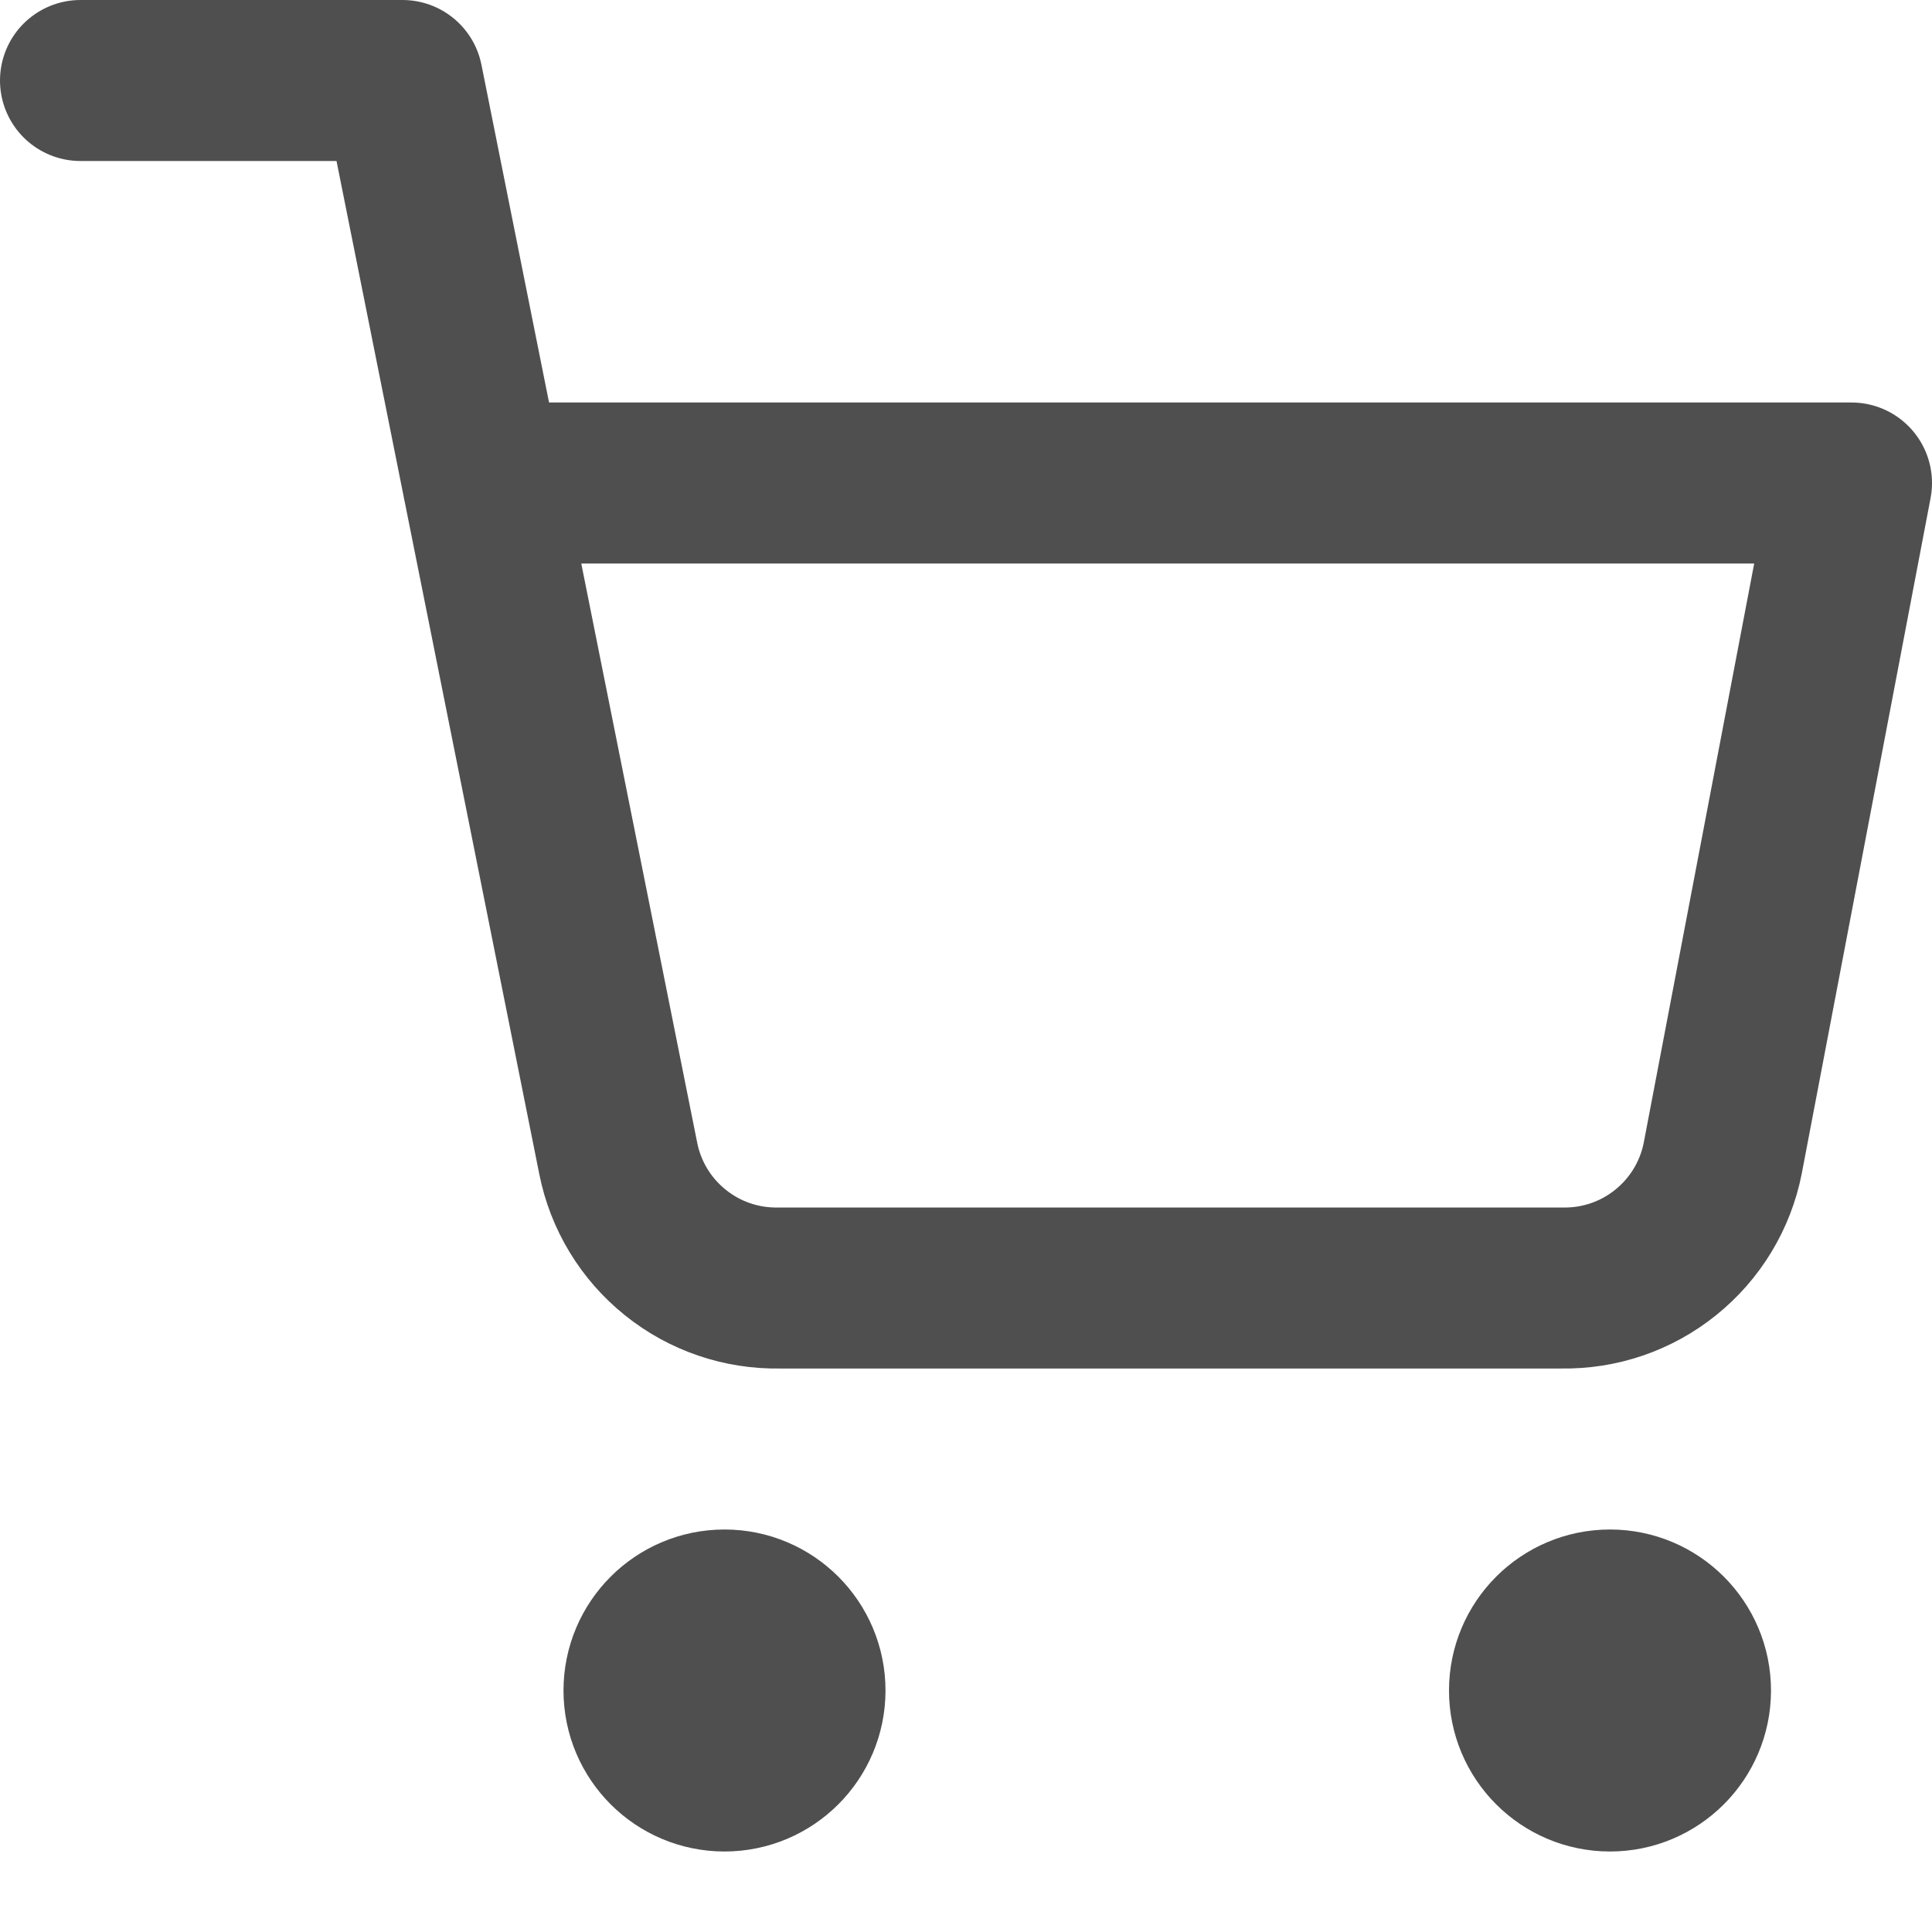
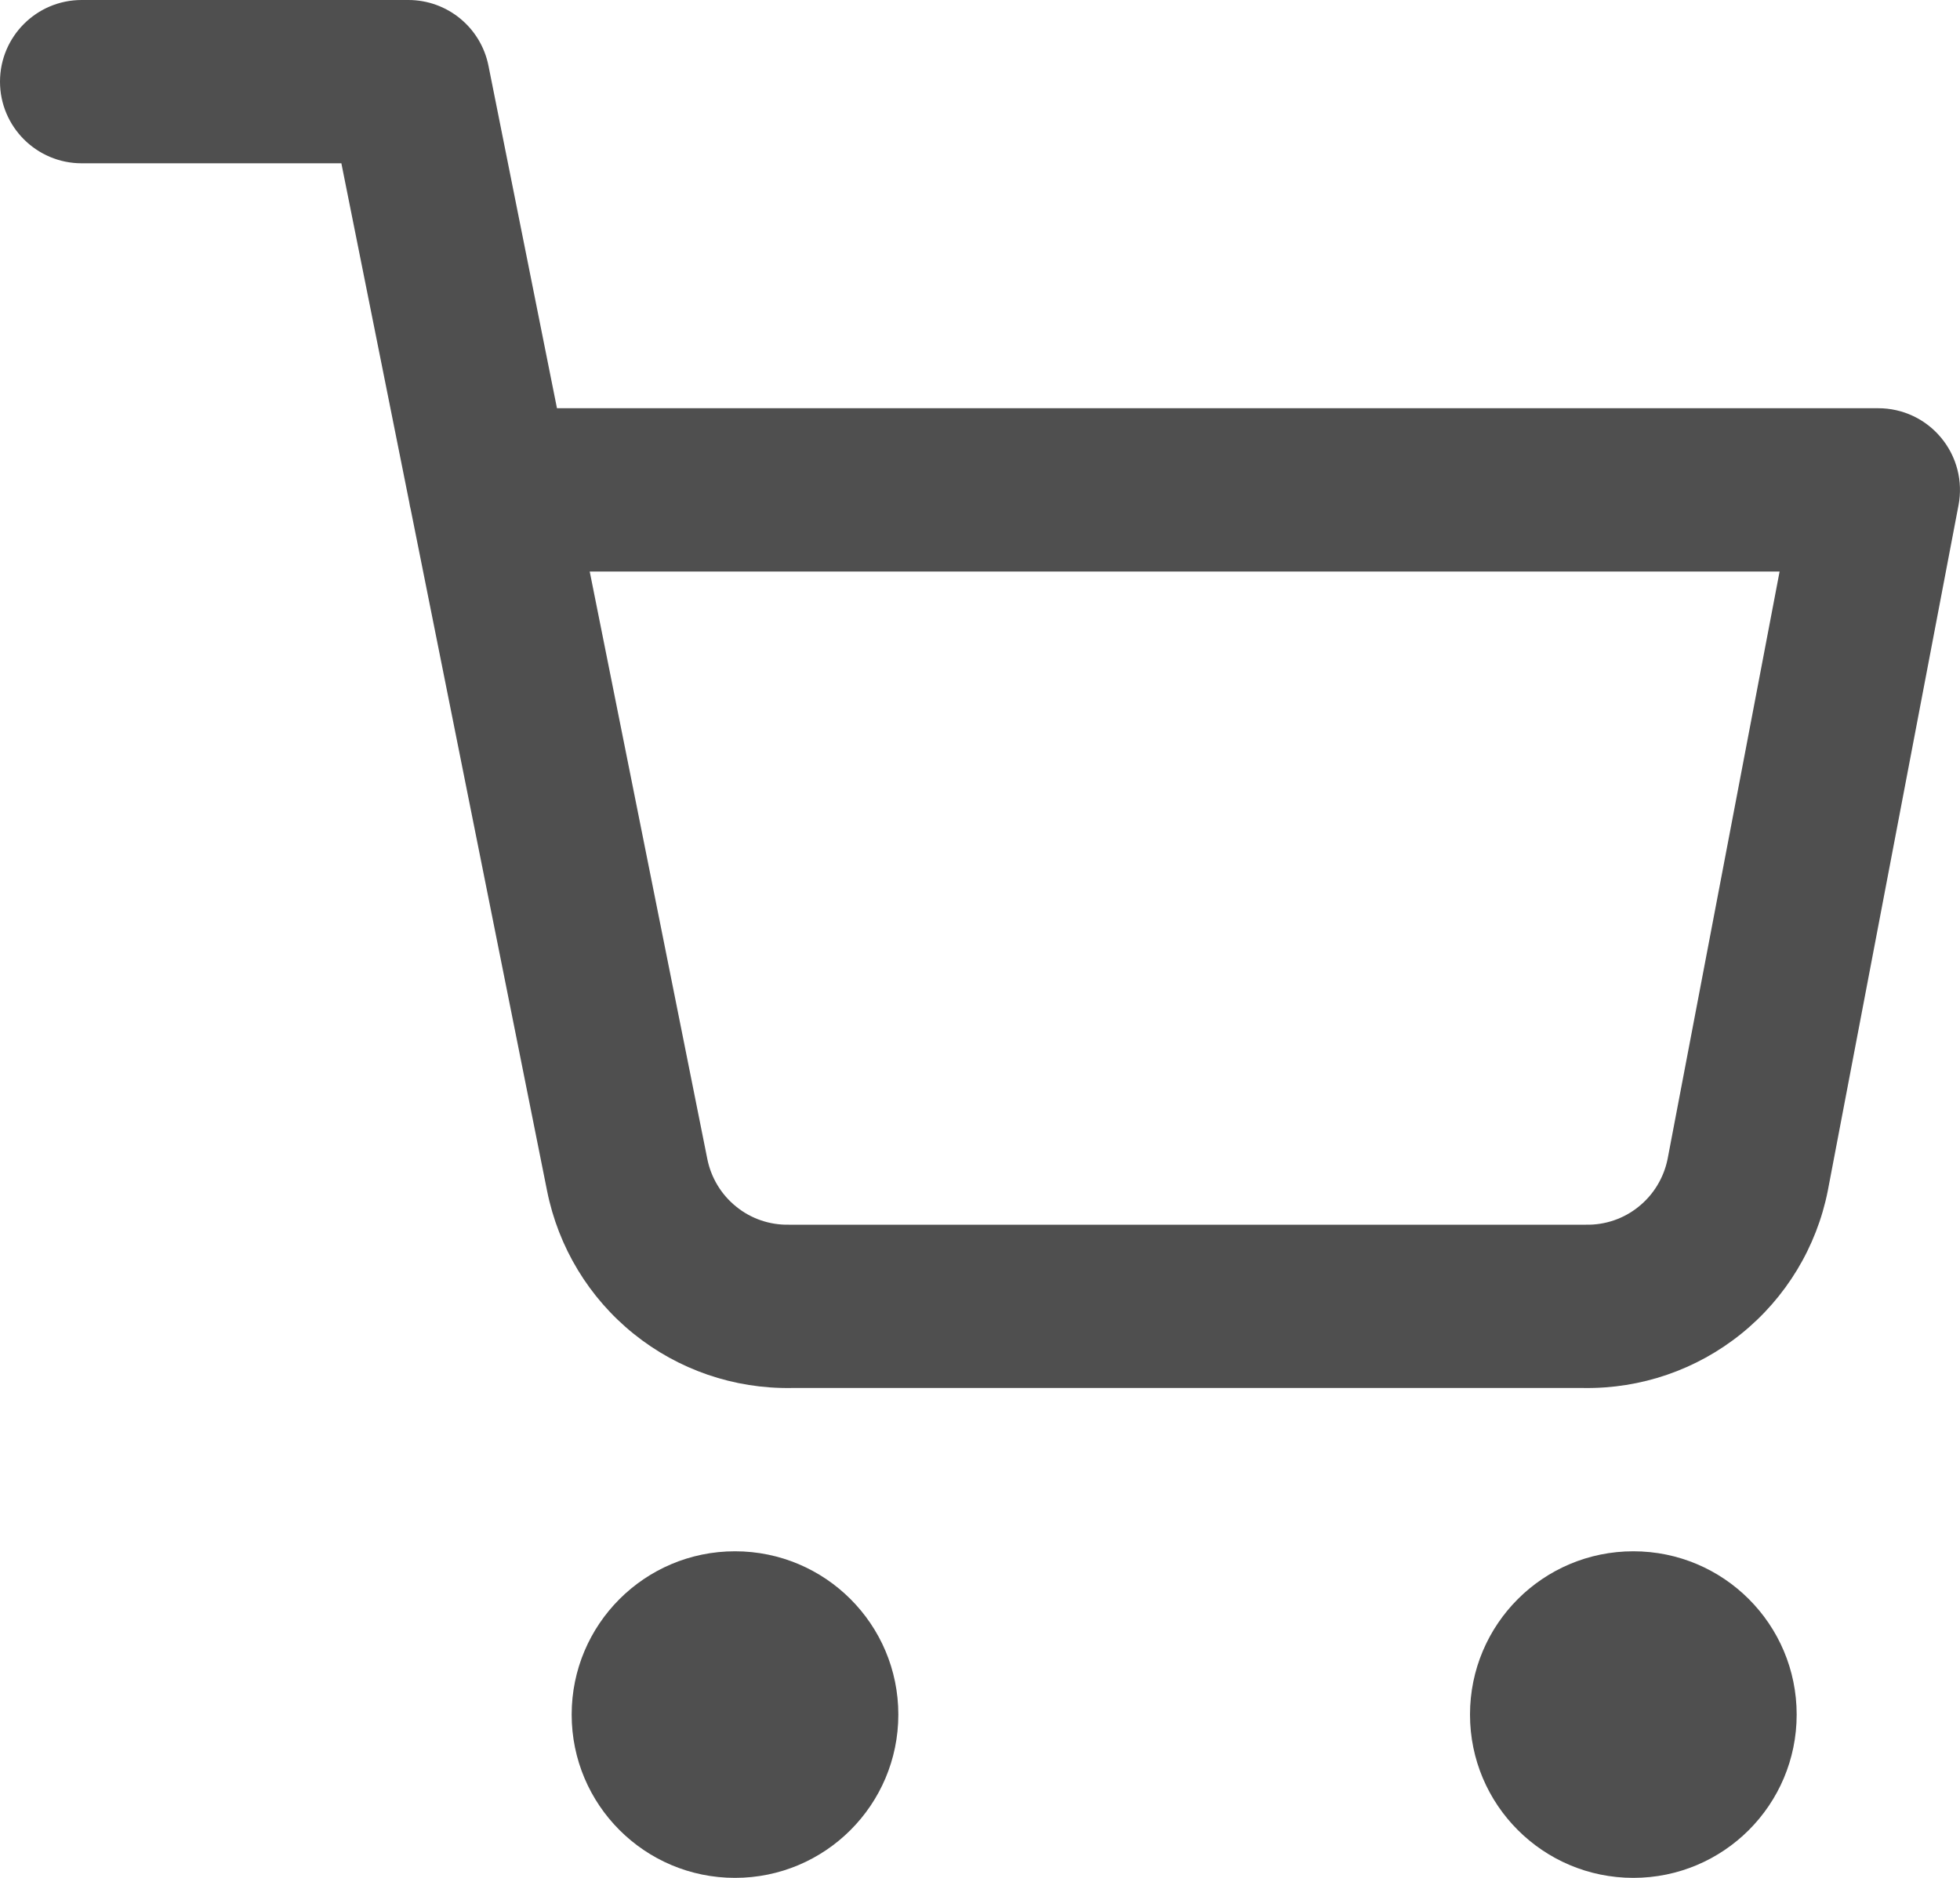
- <svg xmlns="http://www.w3.org/2000/svg" width="24" height="24" viewBox="0 0 24 24" fill="none">
-   <path d="M9 22C9.552 22 10 21.552 10 21C10 20.448 9.552 20 9 20C8.448 20 8 20.448 8 21C8 21.552 8.448 22 9 22Z" stroke="#4F4F4F" stroke-width="2" stroke-linecap="round" stroke-linejoin="round" />
-   <path d="M20 22C20.552 22 21 21.552 21 21C21 20.448 20.552 20 20 20C19.448 20 19 20.448 19 21C19 21.552 19.448 22 20 22Z" stroke="#4F4F4F" stroke-width="2" stroke-linecap="round" stroke-linejoin="round" />
-   <path d="M1 1H5L7.68 14.39C7.771 14.85 8.022 15.264 8.388 15.558C8.753 15.853 9.211 16.009 9.68 16H19.4C19.869 16.009 20.327 15.853 20.692 15.558C21.058 15.264 21.309 14.85 21.4 14.39L23 6H6" stroke="#4F4F4F" stroke-width="2" stroke-linecap="round" stroke-linejoin="round" />
+ <svg xmlns="http://www.w3.org/2000/svg" width="24" height="23" viewBox="0 0 24 23" fill="none">
+   <path fill-rule="evenodd" clip-rule="evenodd" d="M0 1C0 0.448 0.448 0 1 0H5C5.477 0 5.887 0.336 5.981 0.804L6.82 5H23C23.298 5 23.581 5.133 23.77 5.363C23.96 5.592 24.038 5.895 23.982 6.187L22.381 14.585C22.244 15.275 21.868 15.896 21.32 16.337C20.774 16.777 20.092 17.011 19.391 17H9.689C8.988 17.011 8.306 16.777 7.76 16.337C7.212 15.896 6.837 15.276 6.699 14.586C6.699 14.585 6.699 14.586 6.699 14.586L5.029 6.239C5.022 6.212 5.016 6.184 5.012 6.155L4.18 2H1C0.448 2 0 1.552 0 1ZM7.221 7L8.661 14.195C8.707 14.425 8.832 14.632 9.015 14.779C9.197 14.927 9.426 15.005 9.661 15L9.68 15H19.4L19.419 15C19.654 15.005 19.883 14.927 20.065 14.779C20.247 14.633 20.372 14.427 20.419 14.198L21.791 7H7.221ZM7 21C7 19.895 7.895 19 9 19C10.105 19 11 19.895 11 21C11 22.105 10.105 23 9 23C7.895 23 7 22.105 7 21ZM18 21C18 19.895 18.895 19 20 19C21.105 19 22 19.895 22 21C22 22.105 21.105 23 20 23C18.895 23 18 22.105 18 21Z" fill="#4F4F4F" />
</svg>
